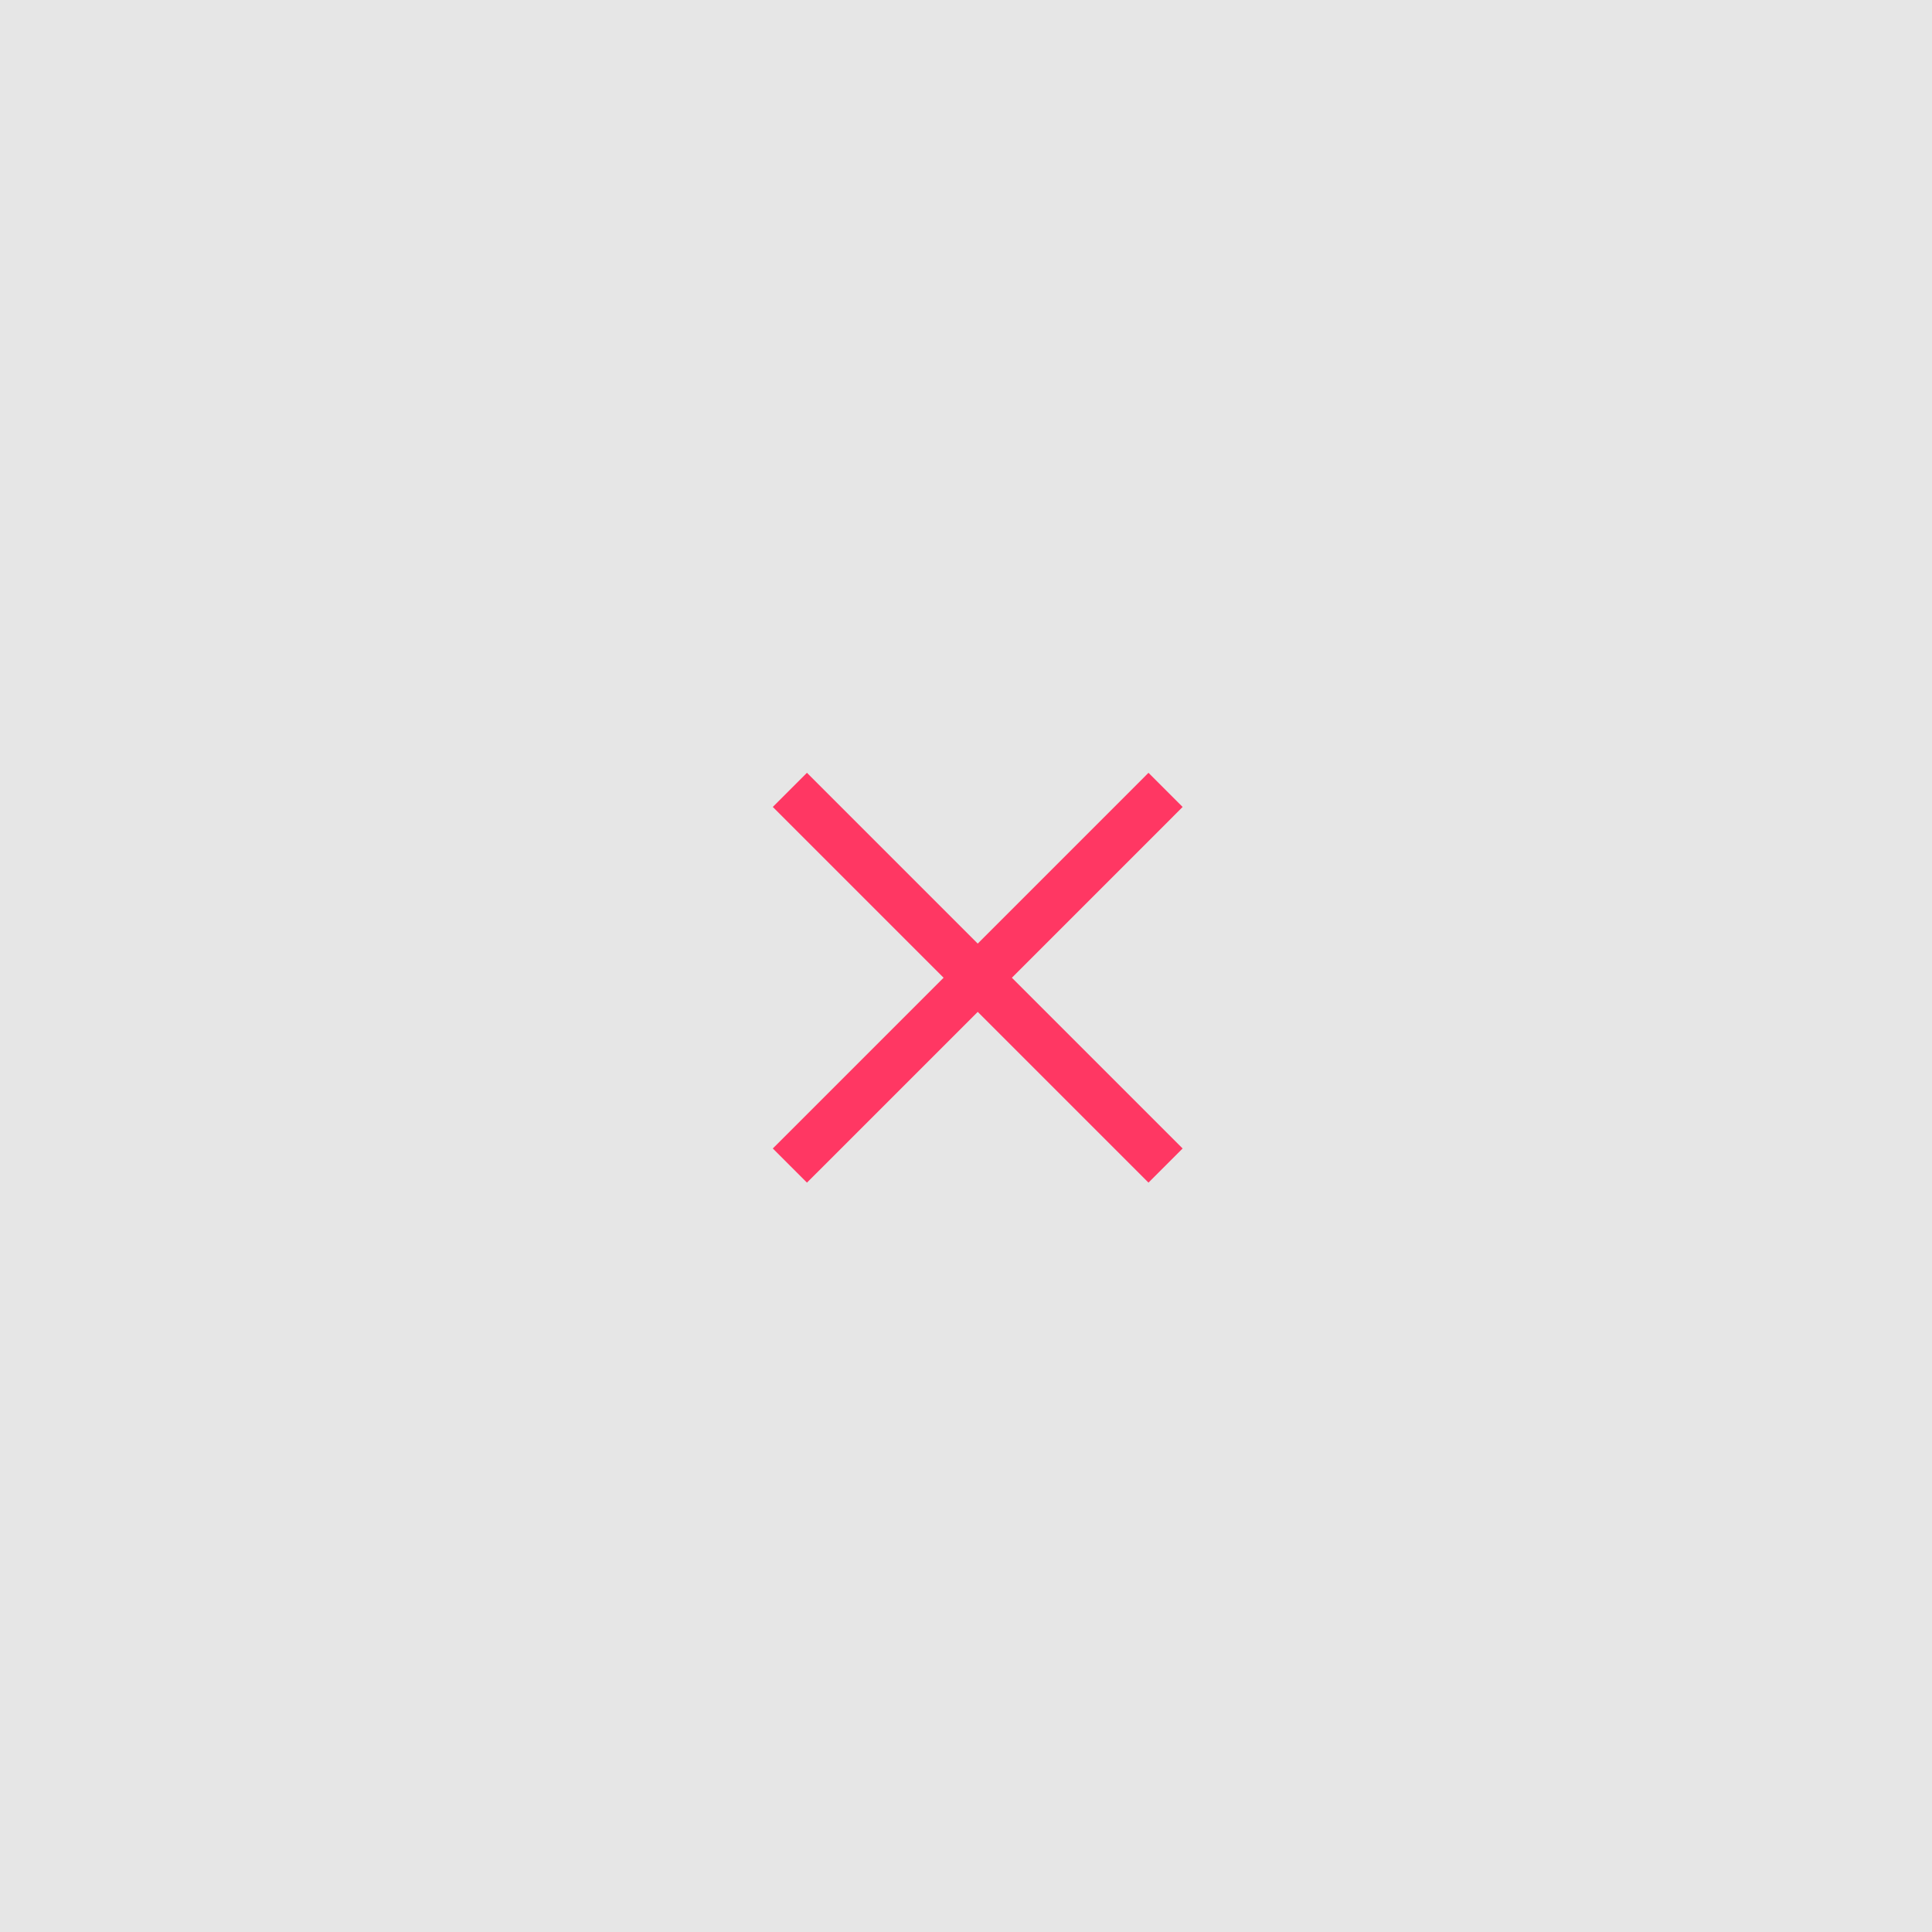
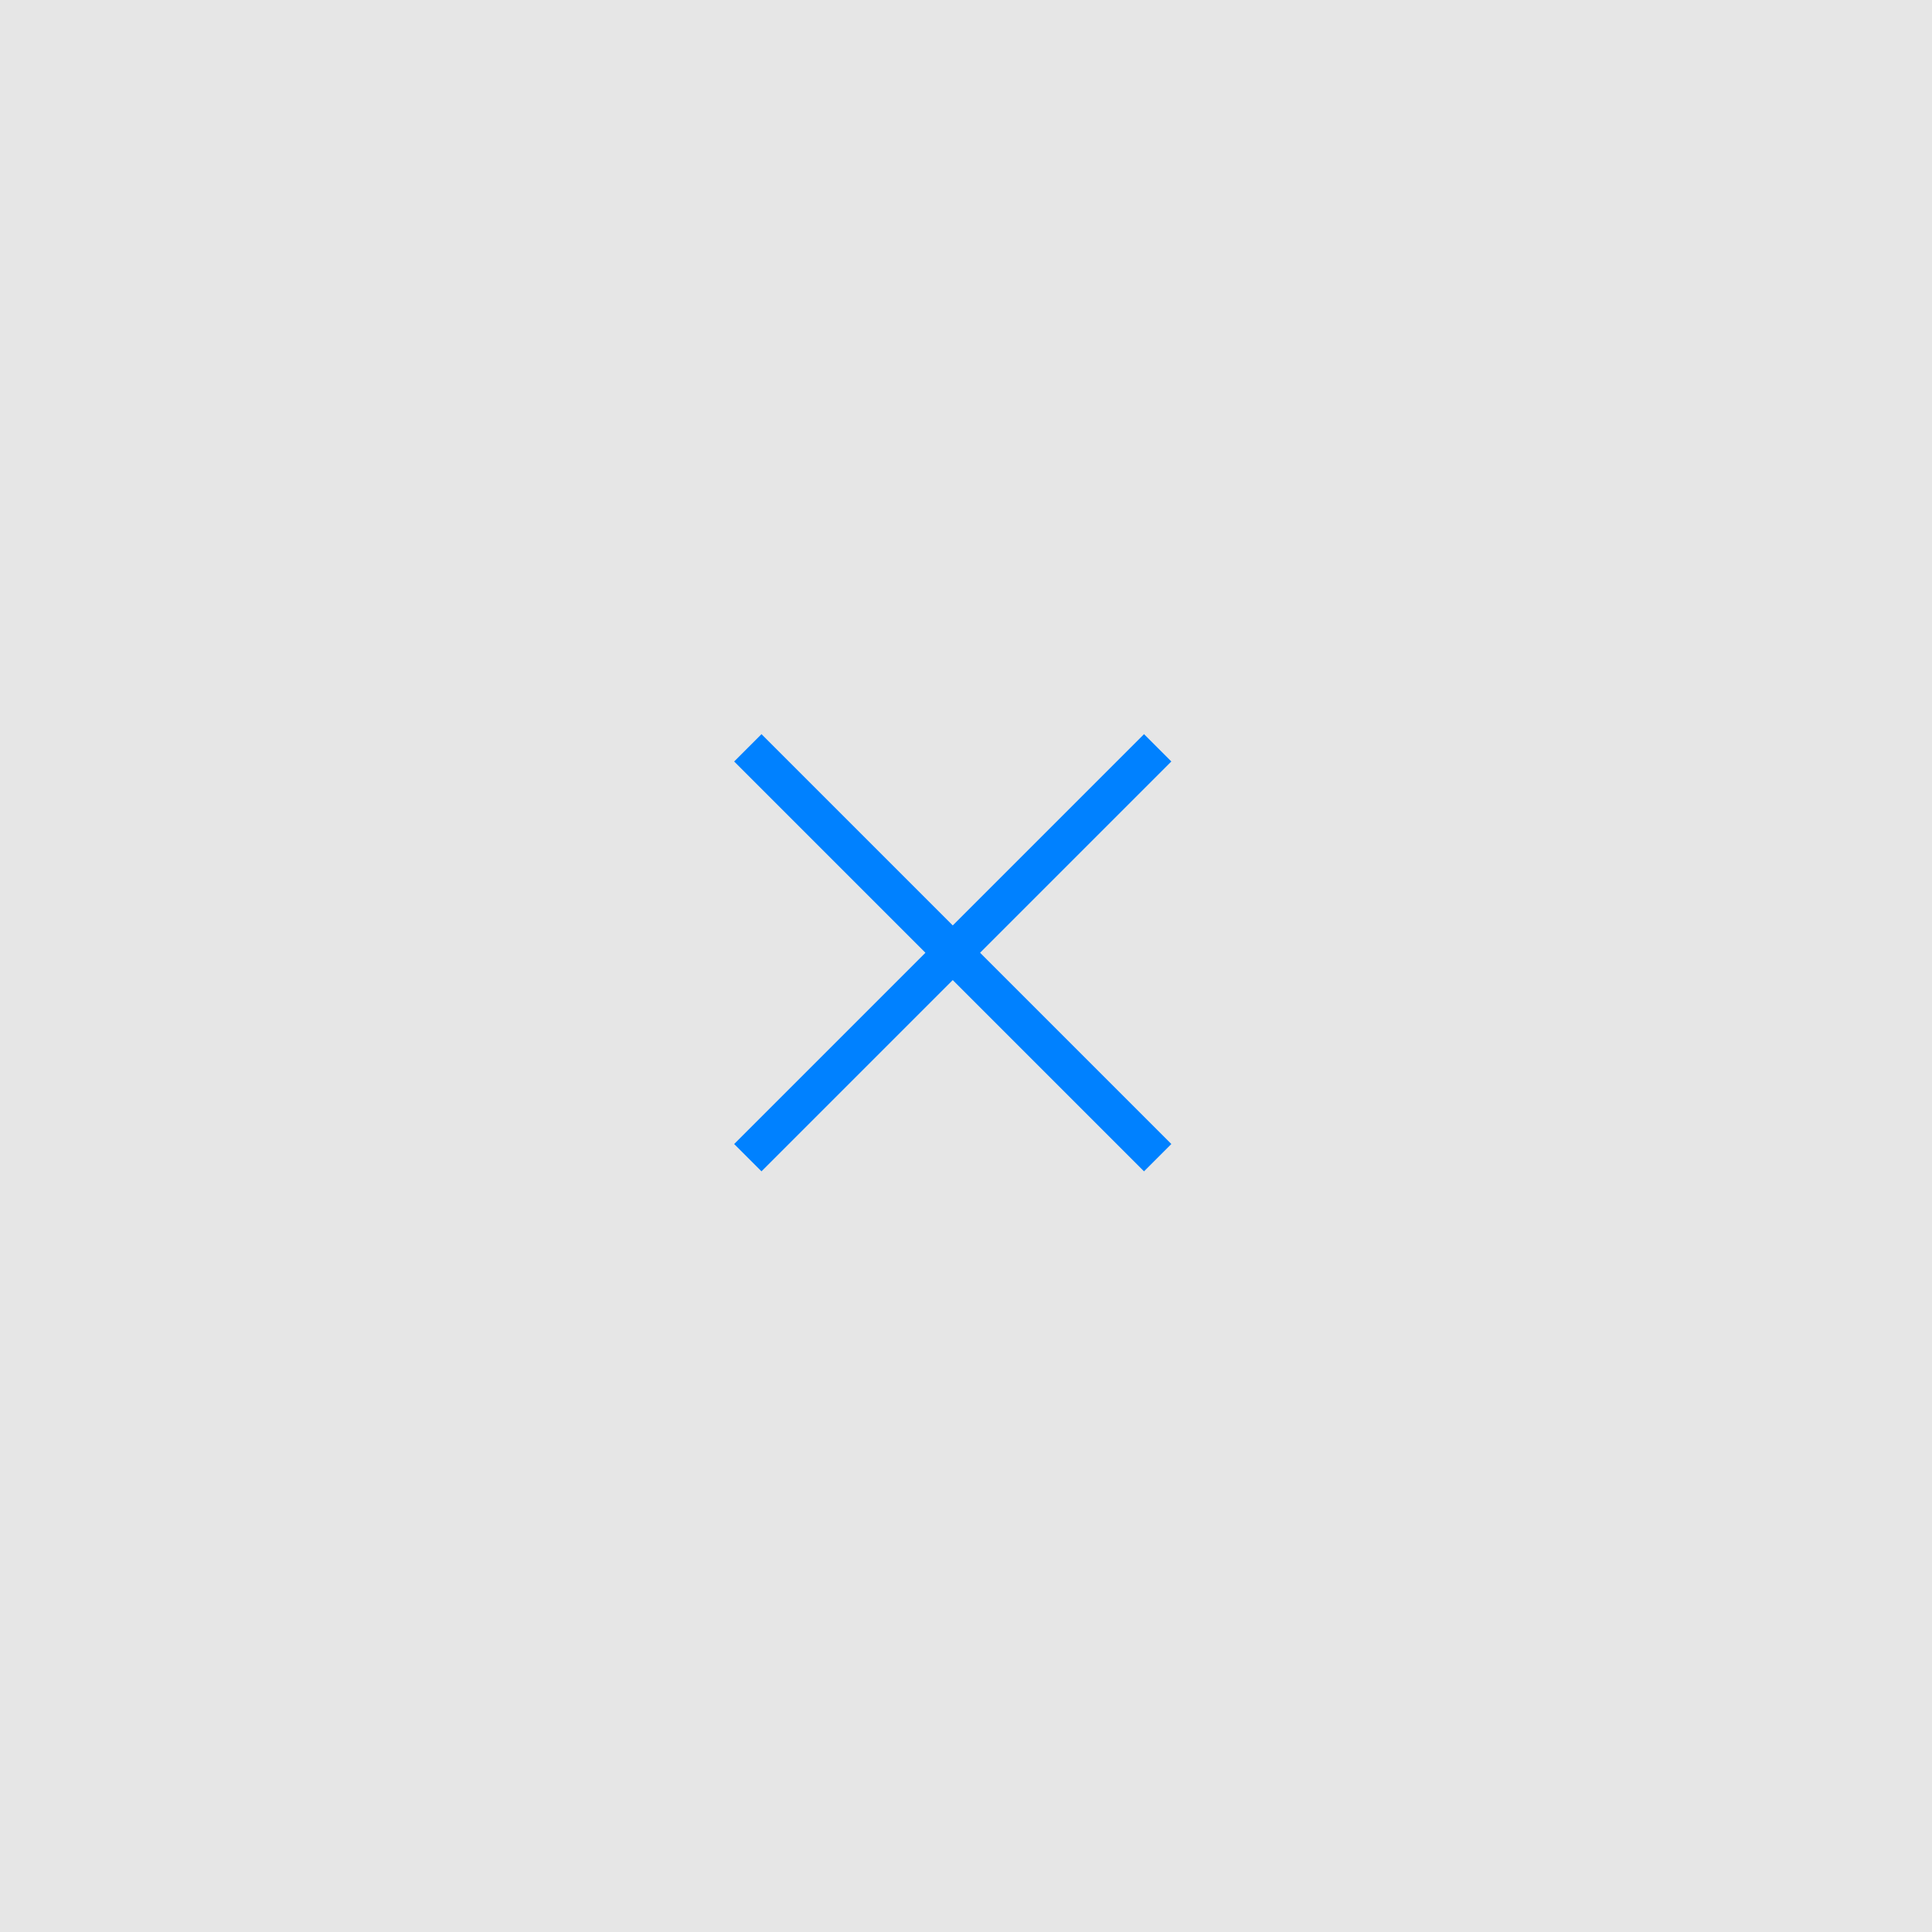
- <svg xmlns="http://www.w3.org/2000/svg" width="40" height="40" viewBox="0 0 40 40">
-   <g fill="none" fill-rule="evenodd">
-     <rect width="27" height="23" x="7" fill="#000" fill-opacity=".289" opacity="0" />
-     <polygon fill="#000" fill-opacity=".1" points="0 0 40 0 40 40 0 40" />
-     <polygon fill="#FF3763" fill-rule="nonzero" points="20.243 20.95 17.061 24.132 16.707 24.485 16 23.778 16.354 23.425 19.536 20.243 16.354 17.061 16 16.707 16.707 16 17.061 16.354 20.243 19.536 23.425 16.354 23.778 16 24.485 16.707 24.132 17.061 20.95 20.243 24.132 23.425 24.485 23.778 23.778 24.485 23.425 24.132" />
+ <svg xmlns="http://www.w3.org/2000/svg" width="50px" height="50px" viewBox="0 0 50 50" version="1.1">
+   <g id="页面-1" stroke="none" stroke-width="1" fill="none" fill-rule="evenodd">
+     <g id="第三方标题栏40-24" transform="translate(-887, -478)">
+       <g id="dark-50" transform="translate(853, 31)">
+         <g id="close_press" transform="translate(34, 447)">
+           <rect id="矩形" fill-opacity="0.289" fill="#000000" fill-rule="nonzero" opacity="0" x="7" y="0" width="27" height="23" />
+           <polygon id="路径" fill-opacity="0.1" fill="#000000" fill-rule="nonzero" points="0 0 50 0 50 50 0 50" />
+           <polygon id="Combined-Shape" fill="#0081FF" points="20.061 29.96 19.707 30.314 19 29.607 19.354 29.253 23.95 24.657 19.354 20.061 19 19.707 19.707 19 20.061 19.354 24.657 23.95 29.253 19.354 29.607 19 30.314 19.707 29.96 20.061 25.364 24.657 29.96 29.253 30.314 29.607 29.607 30.314 29.253 29.96 24.657 25.364" />
+         </g>
+       </g>
+     </g>
  </g>
</svg>
